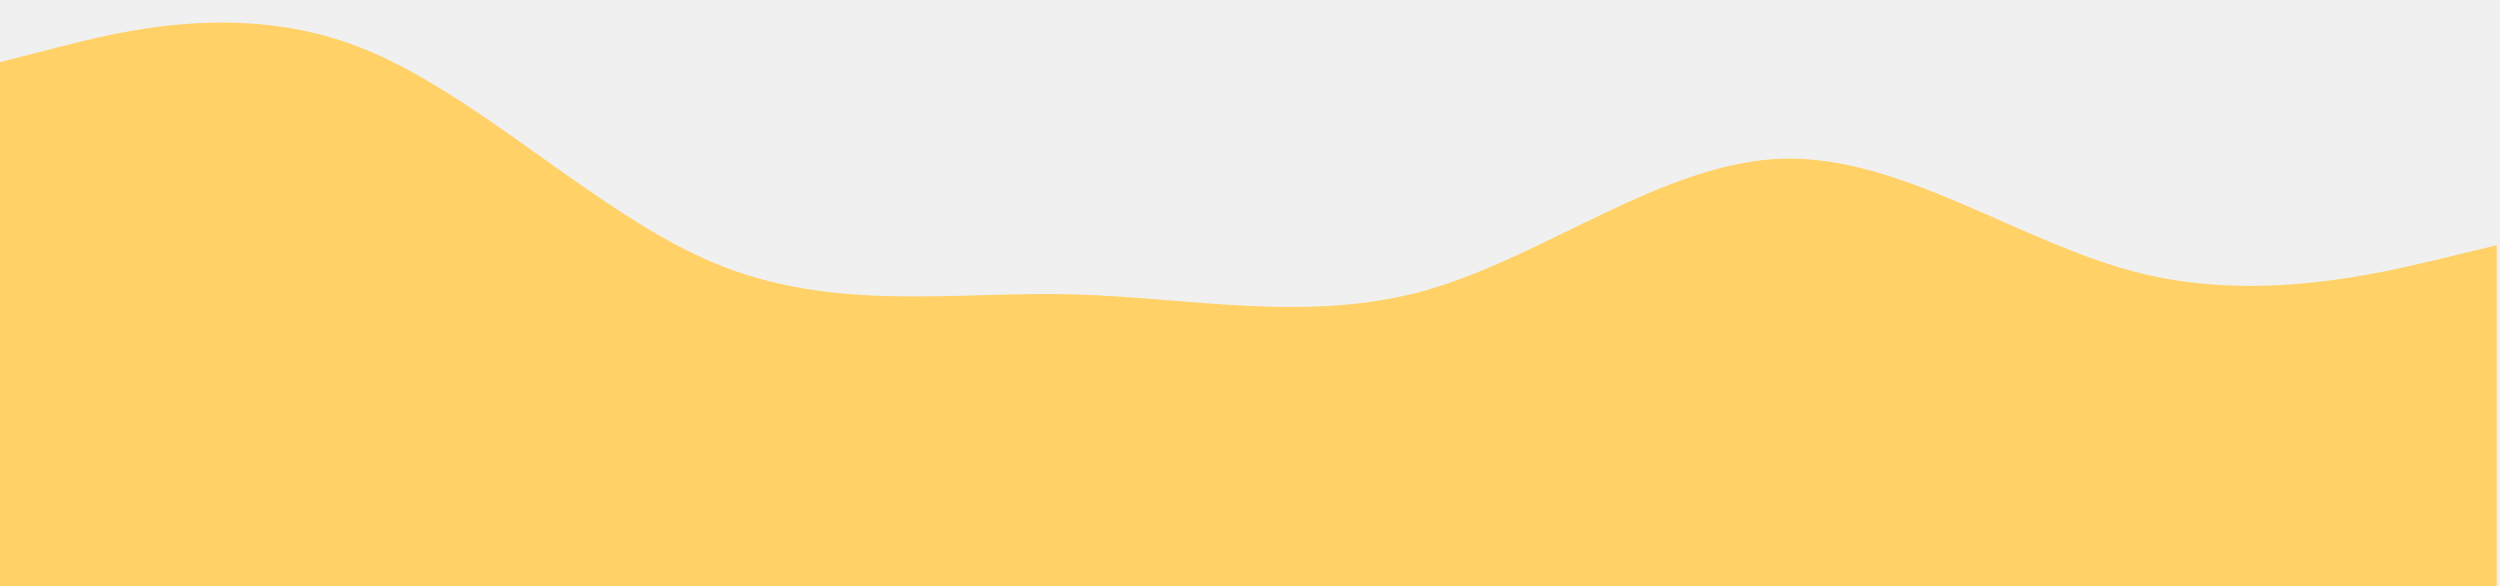
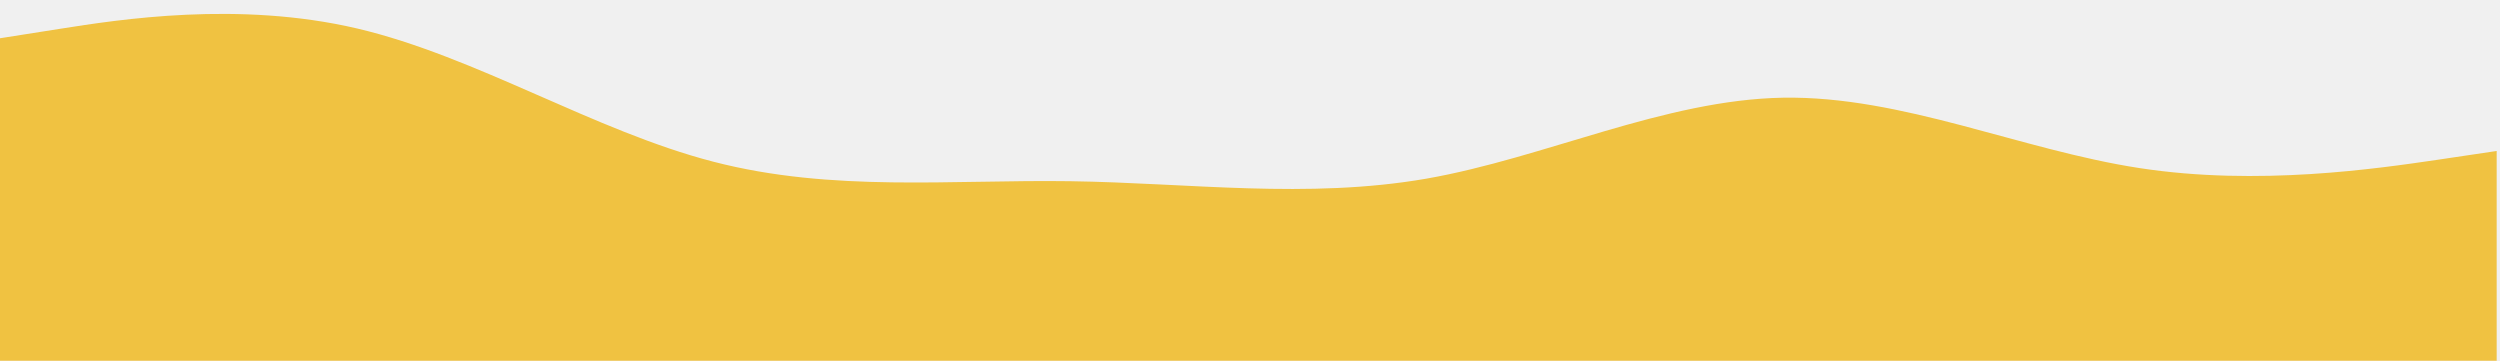
- <svg xmlns="http://www.w3.org/2000/svg" version="1.1" viewBox="0 389.6 901.2 211.2" id="visual" style="max-height: 500px" width="901.2" height="211.2">
-   <path stroke-linejoin="miter" stroke-linecap="round" fill="#ffd166" d="M0 412L21.5 406.5C43 401 86 390 128.8 406.3C171.7 422.7 214.3 466.3 257.2 484.3C300 502.3 343 494.7 385.8 495.7C428.7 496.7 471.3 506.3 514.2 494.2C557 482 600 448 642.8 446.8C685.7 445.7 728.3 477.3 771.2 488C814 498.7 857 488.3 878.5 483.2L900 478L900 601L878.5 601C857 601 814 601 771.2 601C728.3 601 685.7 601 642.8 601C600 601 557 601 514.2 601C471.3 601 428.7 601 385.8 601C343 601 300 601 257.2 601C214.3 601 171.7 601 128.8 601C86 601 43 601 21.5 601L0 601Z" />
+ <svg xmlns="http://www.w3.org/2000/svg" width="901" height="130" viewBox="0 0 901 130" fill="none">
+   <g clip-path="url(#clip0_1229_696)">
+     <path d="M0 13.787L21.495 10.402C42.99 7.017 85.981 0.246 128.771 10.279C171.662 20.374 214.252 47.211 257.143 58.29C299.933 69.37 342.924 64.692 385.714 65.307C428.605 65.923 471.195 71.832 514.086 64.384C556.876 56.875 599.867 35.947 642.657 35.208C685.548 34.531 728.138 53.982 771.029 60.568C813.819 67.154 856.81 60.752 878.305 57.613L899.8 54.413V130.123H878.305C856.81 130.123 813.819 130.123 771.029 130.123C728.138 130.123 685.548 130.123 642.657 130.123C599.867 130.123 556.876 130.123 514.086 130.123C471.195 130.123 428.605 130.123 385.714 130.123C342.924 130.123 299.933 130.123 257.143 130.123C214.252 130.123 171.662 130.123 128.771 130.123C85.981 130.123 42.99 130.123 21.495 130.123H0V13.787Z" fill="#F0C241" />
+   </g>
+   <defs>
+     <clipPath id="clip0_1229_696">
+       <rect width="901" height="130" fill="white" />
+     </clipPath>
+   </defs>
</svg>
